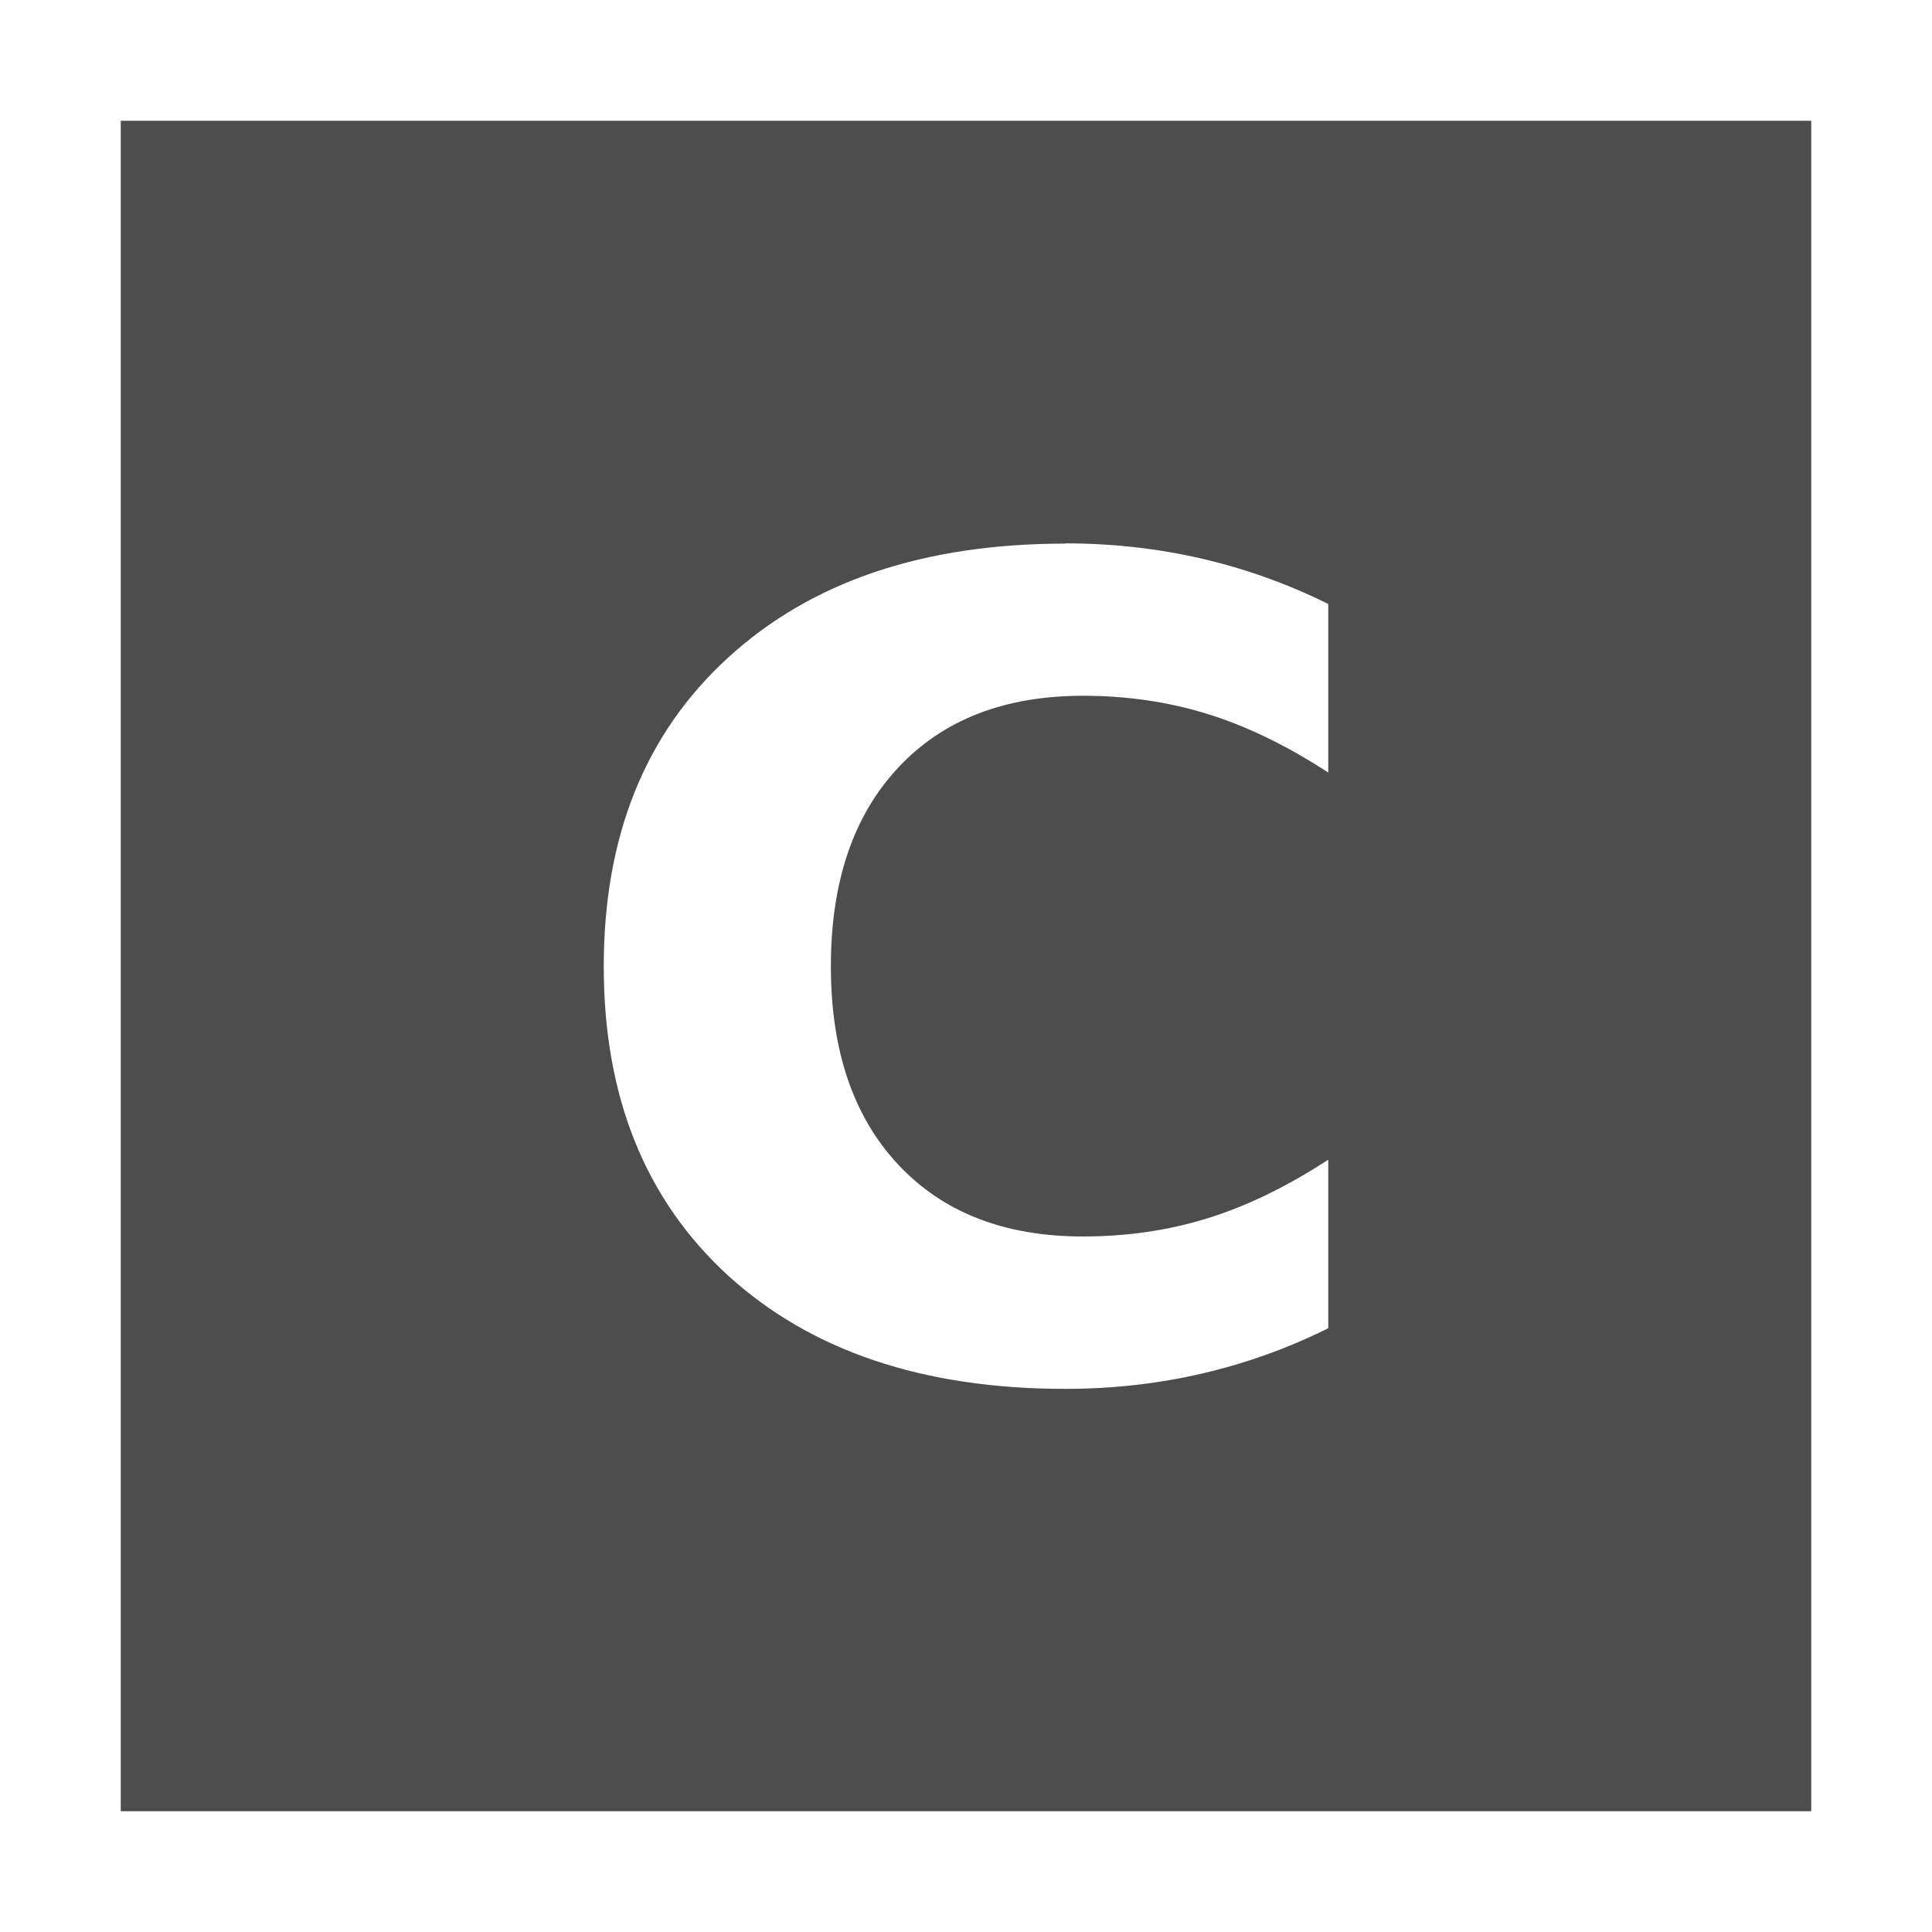
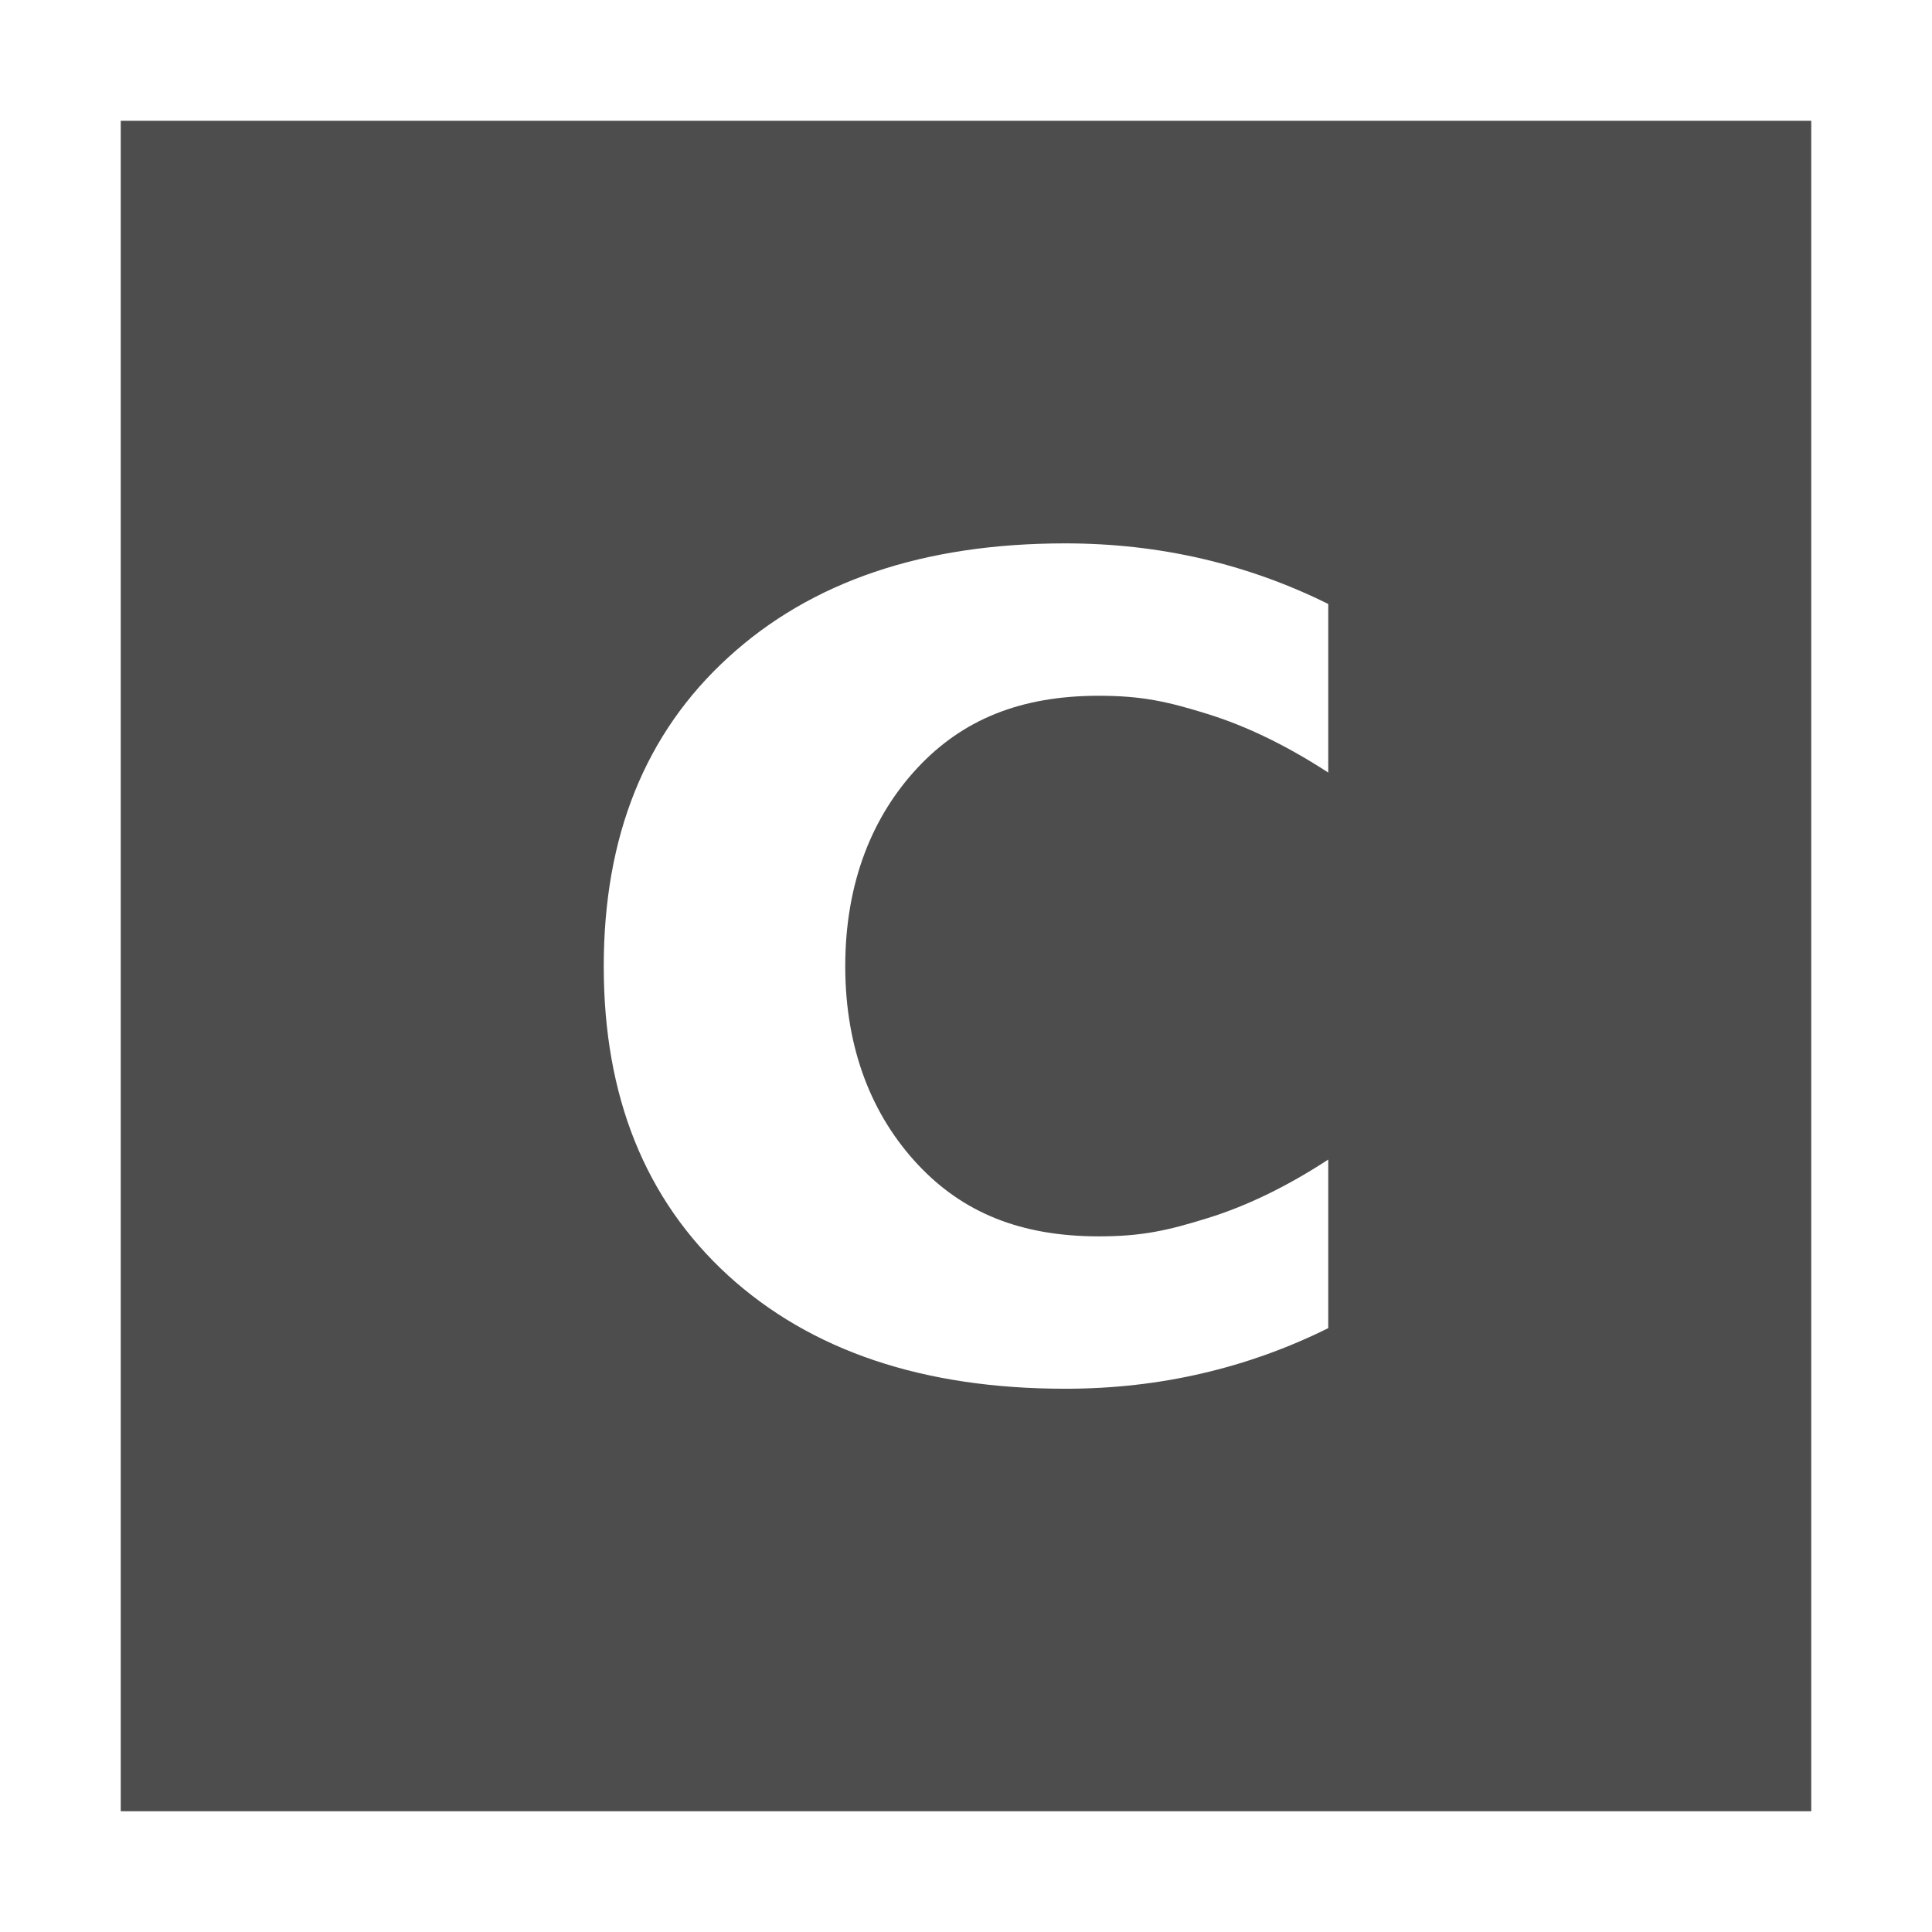
<svg xmlns="http://www.w3.org/2000/svg" width="16" version="1.1" height="16">
  <defs id="defs3051">
    <style type="text/css" id="current-color-scheme">
.ColorScheme-Text {
color:#4d4d4d;
}
</style>
  </defs>
-   <path style="fill:currentColor;fill-opacity:1" d="m 1,1 v 14 h 14 v -14 h -14 z  m 7.822,3.5 c 0.394,0 0.771,0.043 1.133,0.127 0.362,0.084 0.711,0.209 1.045,0.375 v 1.396 c -0.337,-0.22 -0.669,-0.382 -0.996,-0.484 -0.328,-0.102 -0.673,-0.152 -1.035,-0.152 -0.649,0 -1.16,0.198 -1.531,0.596 -0.372,0.398 -0.557,0.946 -0.557,1.645 0,0.696 0.185,1.243 0.557,1.641 0.372,0.398 0.882,0.596 1.531,0.596 0.362,0 0.708,-0.05 1.035,-0.152 0.328,-0.102 0.659,-0.264 0.996,-0.484 v 1.396 c -0.334,0.166 -0.683,0.291 -1.045,0.375 -0.362,0.084 -0.739,0.127 -1.133,0.127 -1.175,0 -2.106,-0.313 -2.793,-0.939 -0.687,-0.63 -1.029,-1.483 -1.029,-2.559 0,-1.079 0.343,-1.93 1.029,-2.557 0.687,-0.63 1.618,-0.945 2.793,-0.945 z " class="ColorScheme-Text" />
+   <path style="fill:currentColor;fill-opacity:1" d="M 1,1 V 15 H 15 V 1 Z m 7.822,3.5 c 0.394,0 0.771,0.043 1.133,0.127 0.362,0.084 0.711,0.209 1.045,0.375 v 1.396 C 10.663,6.179 10.331,6.016 10.004,5.914 9.676,5.812 9.462,5.762 9.1,5.762 8.451,5.762 7.972,5.96 7.6,6.357 7.228,6.755 7,7.303 7,8.002 c 0,0.696 0.228,1.243 0.6,1.641 0.372,0.398 0.851,0.596 1.5,0.596 0.362,0 0.576,-0.05 0.904,-0.152 0.328,-0.102 0.659,-0.264 0.996,-0.484 v 1.396 c -0.334,0.166 -0.683,0.291 -1.045,0.375 -0.362,0.084 -0.739,0.127 -1.133,0.127 -1.175,0 -2.106,-0.313 -2.793,-0.939 -0.687,-0.63 -1.029,-1.483 -1.029,-2.559 0,-1.079 0.343,-1.93 1.029,-2.557 C 6.716,4.816 7.647,4.5 8.822,4.5 Z" class="ColorScheme-Text" />
</svg>
